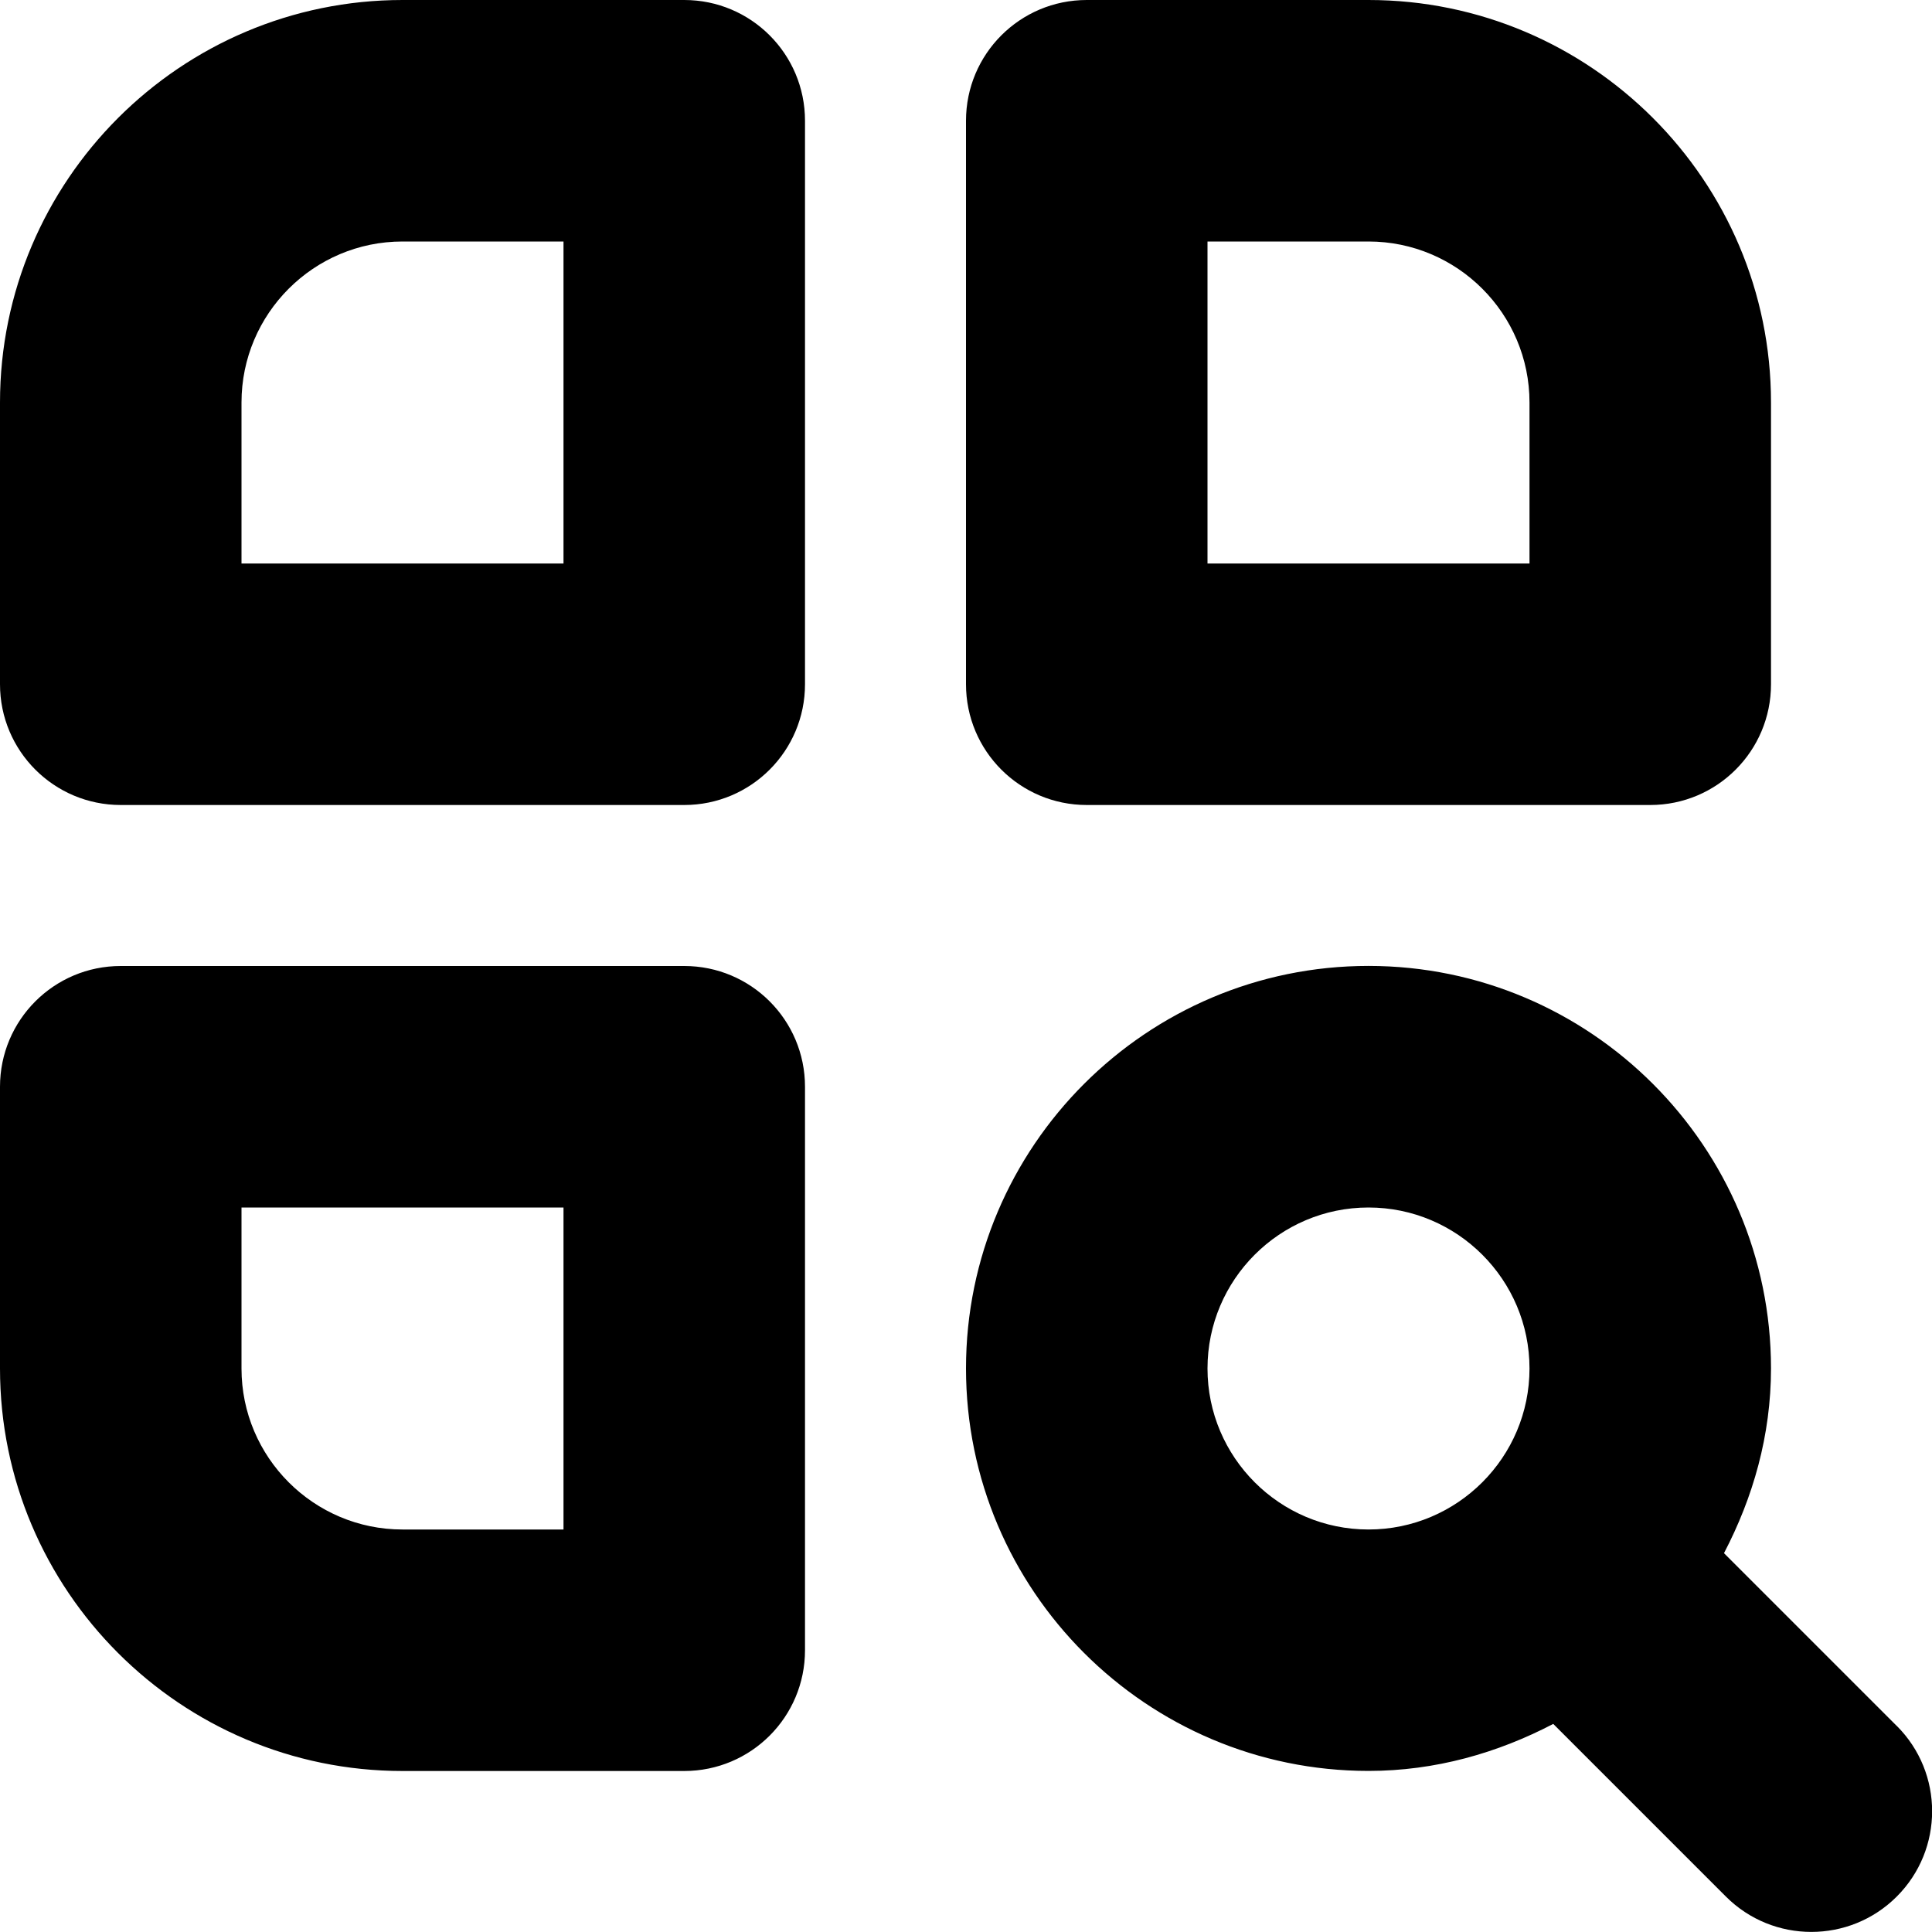
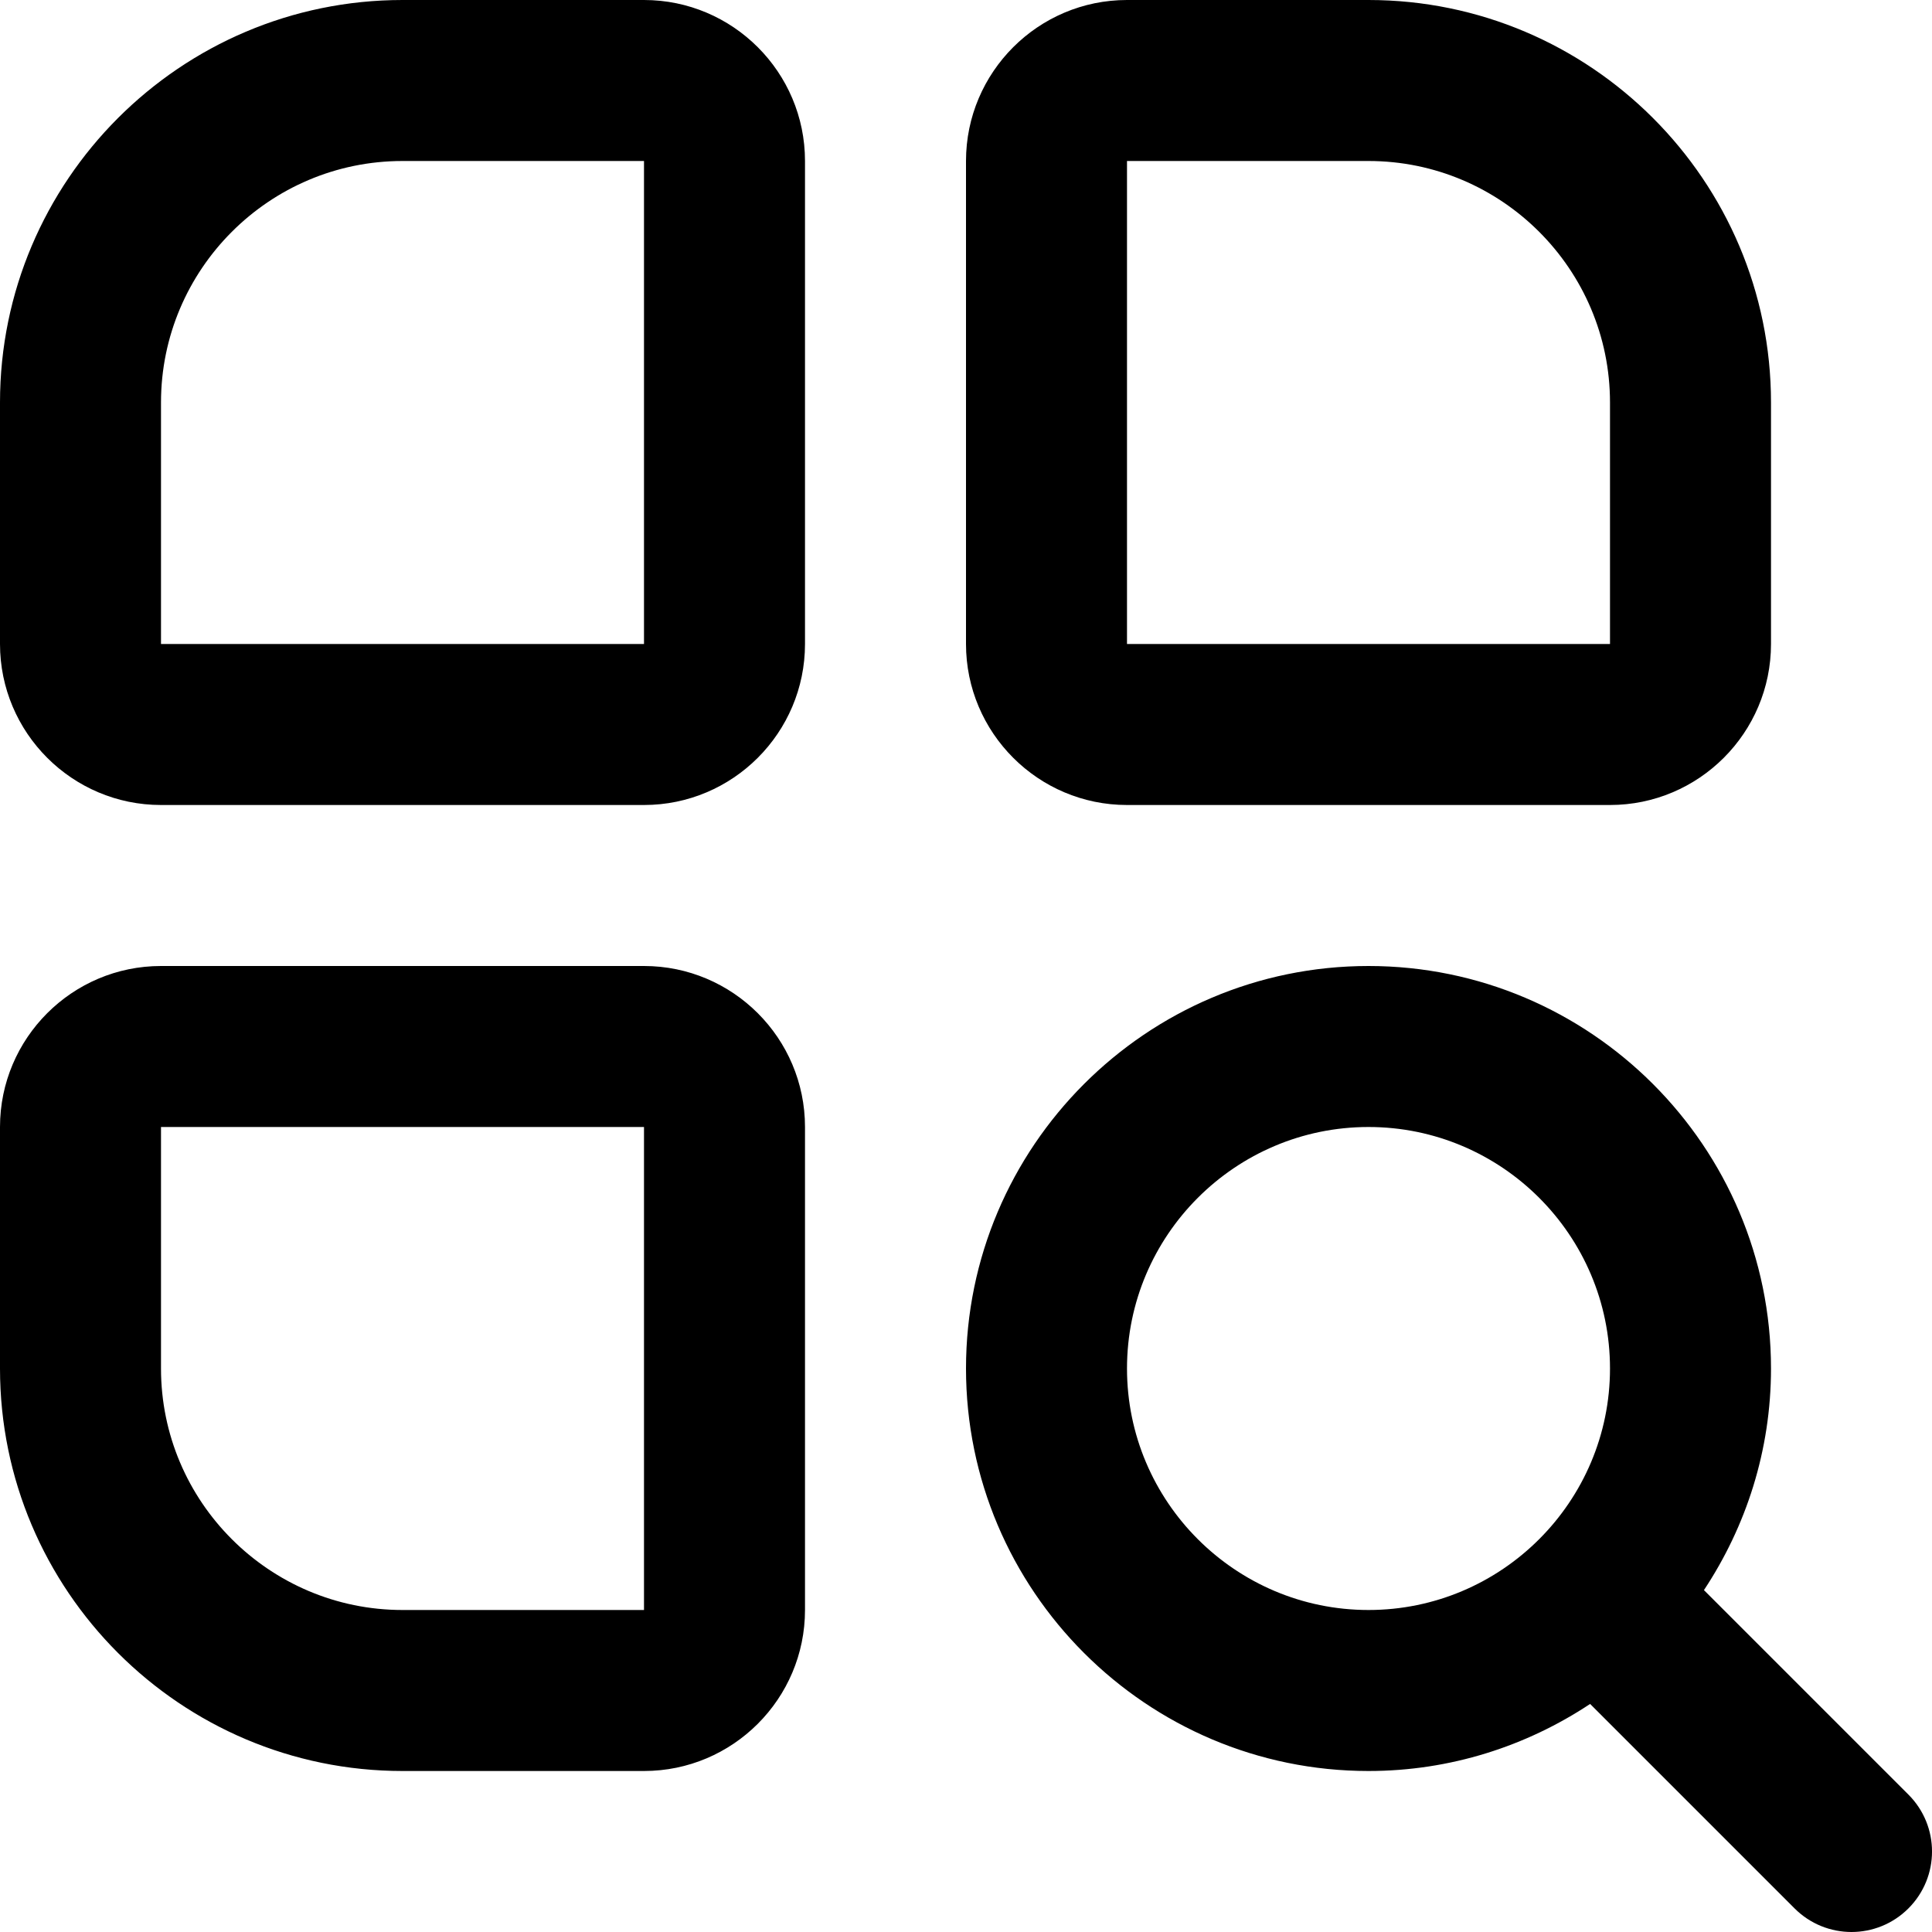
<svg xmlns="http://www.w3.org/2000/svg" id="Layer_1" data-name="Layer 1" viewBox="0 0 24 24">
-   <path fill="currentColor" d="m8.5,0h-3.5C2.243,0,0,2.243,0,5v3.5c0,.829.671,1.5,1.5,1.5h7c.829,0,1.5-.671,1.5-1.5V1.5c0-.829-.671-1.5-1.5-1.5Zm-1.5,7H3v-2c0-1.103.897-2,2-2h2v4Zm6.5,3h7c.829,0,1.5-.671,1.5-1.5v-3.5c0-2.757-2.243-5-5-5h-3.5c-.829,0-1.5.671-1.5,1.5v7c0,.829.671,1.5,1.5,1.5Zm1.5-7h2c1.103,0,2,.897,2,2v2h-4V3Zm-6.5,9H1.5c-.829,0-1.5.671-1.5,1.5v3.5c0,2.757,2.243,5,5,5h3.5c.829,0,1.5-.671,1.5-1.5v-7c0-.829-.671-1.5-1.5-1.5Zm-1.5,7h-2c-1.103,0-2-.897-2-2v-2h4v4Zm16.561,2.439l-2.145-2.145c.361-.691.584-1.463.584-2.295,0-2.757-2.243-5-5-5s-5,2.243-5,5,2.243,5,5,5c.831,0,1.604-.223,2.295-.584l2.145,2.145c.293.293.677.439,1.061.439s.768-.146,1.061-.439c.586-.585.586-1.536,0-2.121Zm-6.561-2.439c-1.103,0-2-.897-2-2s.897-2,2-2,2,.897,2,2-.897,2-2,2Z" />
+   <path fill="currentColor" d="m8,0h-3C2.243,0,0,2.243,0,5v3c0,1.103.897,2,2,2h6c1.103,0,2-.897,2-2V2c0-1.103-.897-2-2-2ZM2,8v-3c0-1.654,1.346-3,3-3h3v6s-6,0-6,0Zm12,2h6c1.103,0,2-.897,2-2v-3c0-2.757-2.243-5-5-5h-3c-1.103,0-2,.897-2,2v6c0,1.103.897,2,2,2Zm0-8h3c1.654,0,3,1.346,3,3v3s-6,0-6,0V2Zm-6,10H2c-1.103,0-2,.897-2,2v3c0,2.757,2.243,5,5,5h3c1.103,0,2-.897,2-2v-6c0-1.103-.897-2-2-2Zm-3,8c-1.654,0-3-1.346-3-3v-3h6v6s-3,0-3,0Zm18.707,2.293l-2.54-2.54c.524-.791.833-1.736.833-2.753,0-2.757-2.243-5-5-5s-5,2.243-5,5,2.243,5,5,5c1.017,0,1.962-.309,2.753-.833l2.54,2.54c.195.195.451.293.707.293s.512-.098.707-.293c.391-.391.391-1.023,0-1.414Zm-9.707-5.293c0-1.654,1.346-3,3-3s3,1.346,3,3-1.346,3-3,3-3-1.346-3-3Z" />
</svg>
